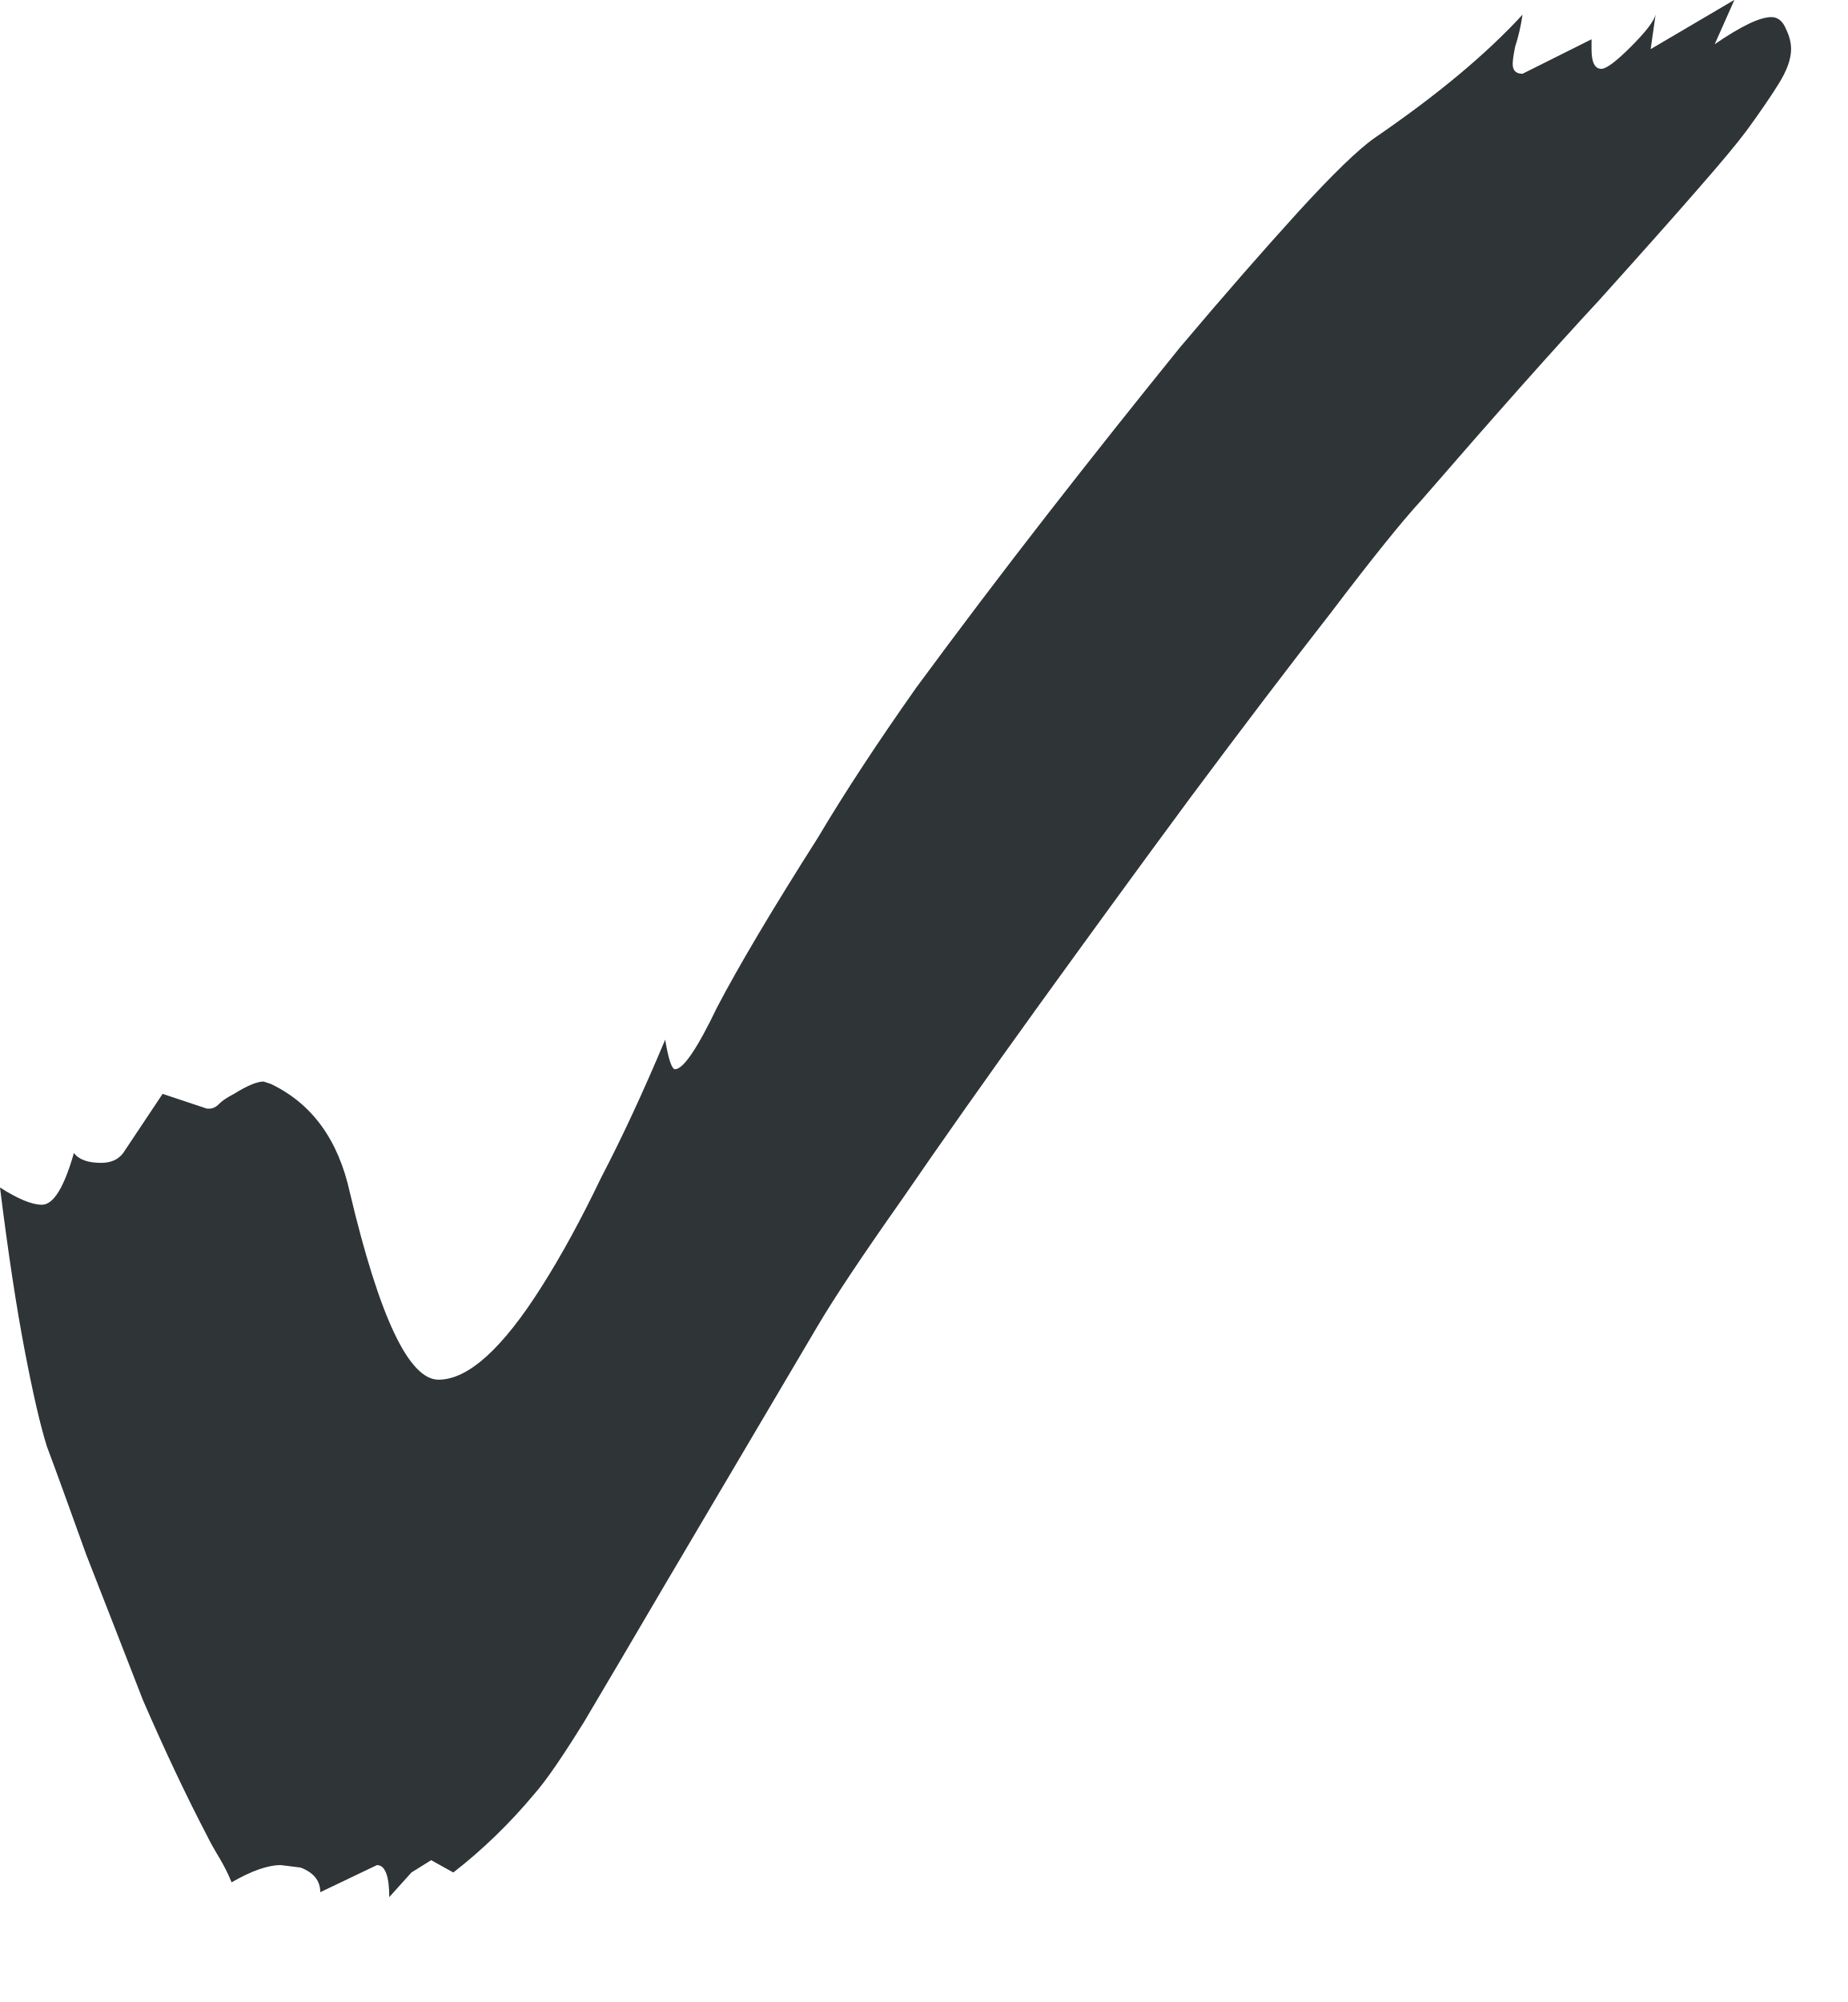
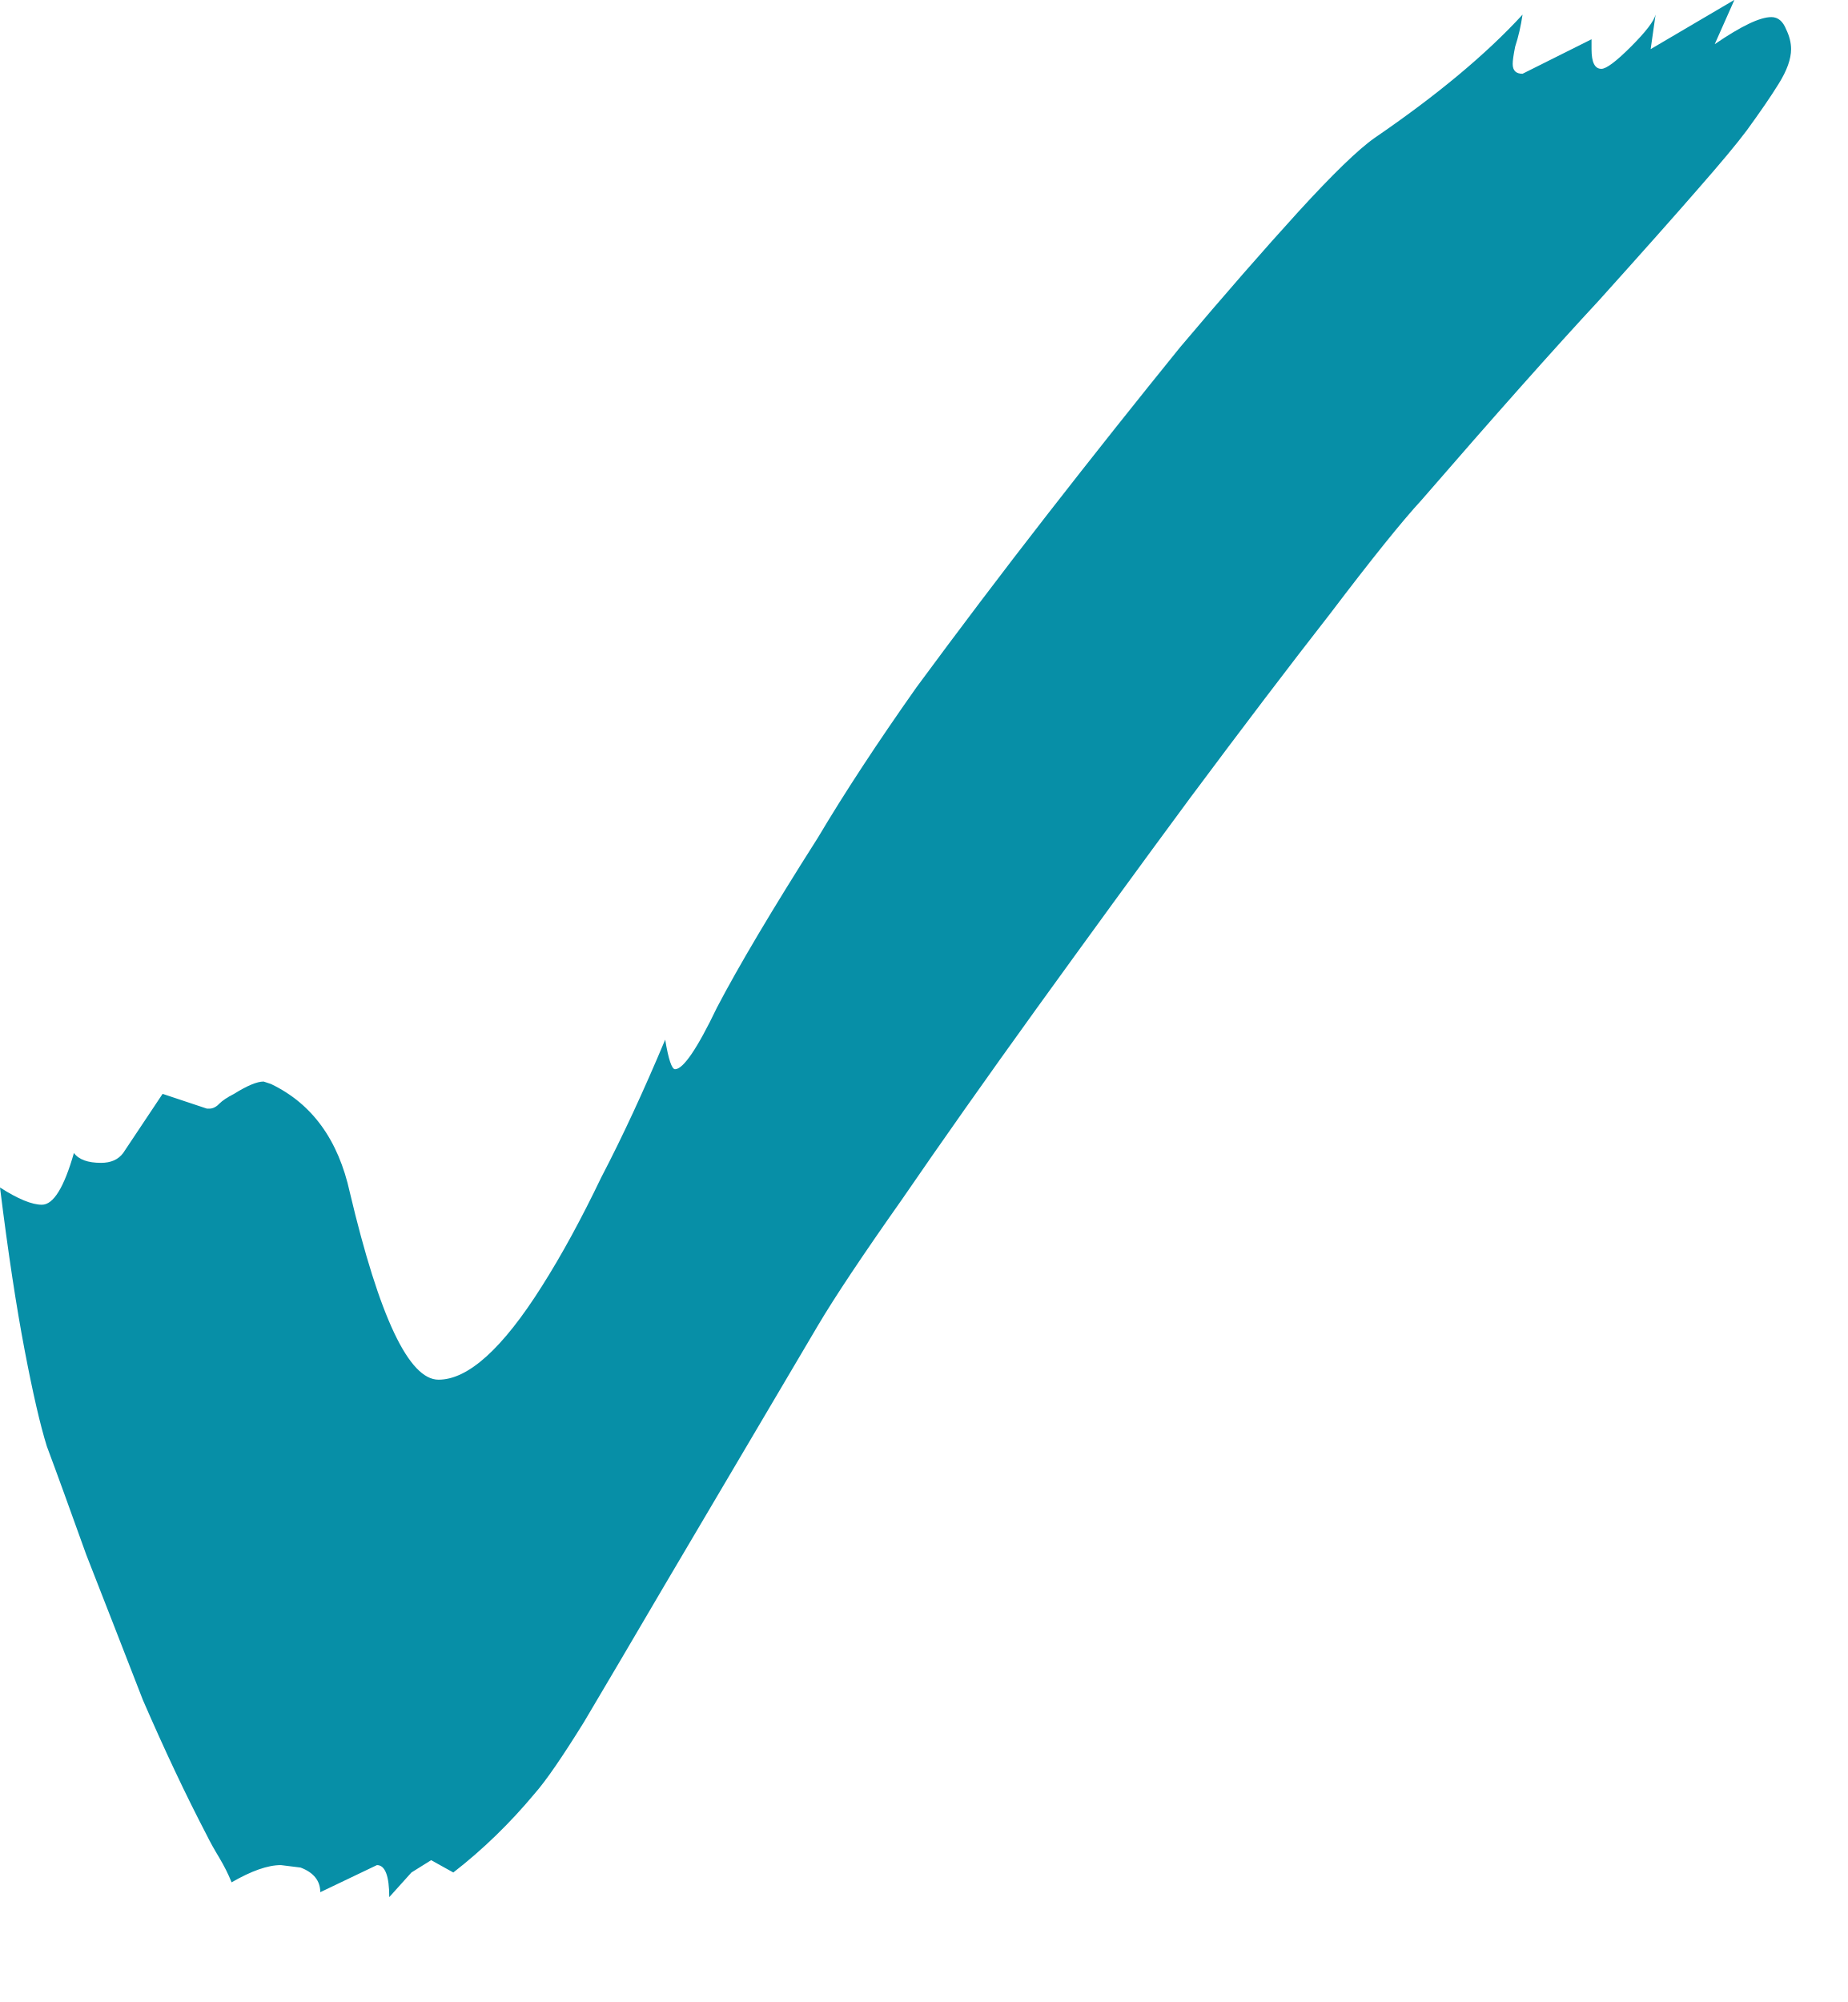
<svg xmlns="http://www.w3.org/2000/svg" width="12" height="13" viewBox="0 0 12 13" fill="none">
-   <path d="M2.528 12.319C2.528 12.181 2.501 12.111 2.448 12.111L2.08 12.287C2.08 12.213 2.037 12.159 1.952 12.127L1.824 12.111C1.739 12.111 1.632 12.149 1.504 12.223C1.483 12.17 1.456 12.117 1.424 12.063C1.392 12.01 1.365 11.962 1.344 11.919C1.205 11.653 1.067 11.359 0.928 11.039C0.8 10.709 0.677 10.394 0.56 10.095C0.453 9.797 0.368 9.562 0.304 9.391C0.261 9.253 0.213 9.045 0.16 8.767C0.107 8.49 0.053 8.138 2.10404e-05 7.711C0.117 7.786 0.208 7.823 0.272 7.823C0.347 7.823 0.416 7.711 0.48 7.487C0.512 7.53 0.571 7.551 0.656 7.551C0.72 7.551 0.768 7.53 0.8 7.487L1.056 7.103L1.344 7.199H1.36C1.381 7.199 1.403 7.189 1.424 7.167C1.445 7.146 1.477 7.125 1.52 7.103C1.605 7.05 1.669 7.023 1.712 7.023L1.76 7.039C2.027 7.167 2.197 7.402 2.272 7.743C2.464 8.554 2.656 8.959 2.848 8.959C3.04 8.959 3.264 8.757 3.52 8.351C3.648 8.149 3.776 7.914 3.904 7.647C4.043 7.381 4.181 7.082 4.32 6.751C4.341 6.879 4.363 6.943 4.384 6.943C4.437 6.943 4.528 6.81 4.656 6.543C4.795 6.277 5.013 5.909 5.312 5.439C5.483 5.151 5.696 4.826 5.952 4.463C6.219 4.101 6.501 3.727 6.8 3.343C7.099 2.959 7.387 2.597 7.664 2.255C7.952 1.914 8.208 1.621 8.432 1.375C8.656 1.13 8.821 0.97 8.928 0.895C9.333 0.618 9.653 0.351 9.888 0.095C9.877 0.17 9.861 0.239 9.84 0.303C9.829 0.357 9.824 0.394 9.824 0.415C9.824 0.458 9.845 0.479 9.888 0.479L10.336 0.255V0.319C10.336 0.405 10.357 0.447 10.4 0.447C10.432 0.447 10.496 0.399 10.592 0.303C10.688 0.207 10.741 0.138 10.752 0.095L10.72 0.319L11.264 -0.001L11.136 0.287C11.307 0.17 11.429 0.111 11.504 0.111C11.547 0.111 11.579 0.138 11.6 0.191C11.621 0.234 11.632 0.277 11.632 0.319C11.632 0.383 11.605 0.458 11.552 0.543C11.499 0.629 11.429 0.73 11.344 0.847C11.28 0.933 11.173 1.061 11.024 1.231C10.885 1.391 10.672 1.631 10.384 1.951C10.096 2.261 9.712 2.693 9.232 3.247C9.104 3.386 8.907 3.631 8.64 3.983C8.373 4.325 8.069 4.725 7.728 5.183C7.397 5.631 7.067 6.085 6.736 6.543C6.405 7.002 6.112 7.418 5.856 7.791C5.6 8.154 5.419 8.426 5.312 8.607L4.32 10.287C4.107 10.65 3.931 10.949 3.792 11.183C3.653 11.407 3.547 11.562 3.472 11.647C3.312 11.839 3.136 12.01 2.944 12.159L2.8 12.079L2.672 12.159L2.528 12.319Z" fill="#2F3437" />
+   <path d="M2.528 12.319C2.528 12.181 2.501 12.111 2.448 12.111L2.08 12.287C2.08 12.213 2.037 12.159 1.952 12.127L1.824 12.111C1.739 12.111 1.632 12.149 1.504 12.223C1.483 12.17 1.456 12.117 1.424 12.063C1.392 12.01 1.365 11.962 1.344 11.919C1.205 11.653 1.067 11.359 0.928 11.039C0.8 10.709 0.677 10.394 0.56 10.095C0.453 9.797 0.368 9.562 0.304 9.391C0.261 9.253 0.213 9.045 0.16 8.767C0.107 8.49 0.053 8.138 2.10404e-05 7.711C0.117 7.786 0.208 7.823 0.272 7.823C0.347 7.823 0.416 7.711 0.48 7.487C0.512 7.53 0.571 7.551 0.656 7.551C0.72 7.551 0.768 7.53 0.8 7.487L1.056 7.103L1.344 7.199H1.36C1.381 7.199 1.403 7.189 1.424 7.167C1.445 7.146 1.477 7.125 1.52 7.103C1.605 7.05 1.669 7.023 1.712 7.023L1.76 7.039C2.027 7.167 2.197 7.402 2.272 7.743C2.464 8.554 2.656 8.959 2.848 8.959C3.04 8.959 3.264 8.757 3.52 8.351C3.648 8.149 3.776 7.914 3.904 7.647C4.043 7.381 4.181 7.082 4.32 6.751C4.341 6.879 4.363 6.943 4.384 6.943C4.437 6.943 4.528 6.81 4.656 6.543C4.795 6.277 5.013 5.909 5.312 5.439C5.483 5.151 5.696 4.826 5.952 4.463C6.219 4.101 6.501 3.727 6.8 3.343C7.099 2.959 7.387 2.597 7.664 2.255C7.952 1.914 8.208 1.621 8.432 1.375C8.656 1.13 8.821 0.97 8.928 0.895C9.333 0.618 9.653 0.351 9.888 0.095C9.877 0.17 9.861 0.239 9.84 0.303C9.829 0.357 9.824 0.394 9.824 0.415C9.824 0.458 9.845 0.479 9.888 0.479L10.336 0.255V0.319C10.336 0.405 10.357 0.447 10.4 0.447C10.432 0.447 10.496 0.399 10.592 0.303C10.688 0.207 10.741 0.138 10.752 0.095L10.72 0.319L11.264 -0.001L11.136 0.287C11.307 0.17 11.429 0.111 11.504 0.111C11.547 0.111 11.579 0.138 11.6 0.191C11.621 0.234 11.632 0.277 11.632 0.319C11.632 0.383 11.605 0.458 11.552 0.543C11.499 0.629 11.429 0.73 11.344 0.847C11.28 0.933 11.173 1.061 11.024 1.231C10.885 1.391 10.672 1.631 10.384 1.951C10.096 2.261 9.712 2.693 9.232 3.247C9.104 3.386 8.907 3.631 8.64 3.983C8.373 4.325 8.069 4.725 7.728 5.183C7.397 5.631 7.067 6.085 6.736 6.543C6.405 7.002 6.112 7.418 5.856 7.791C5.6 8.154 5.419 8.426 5.312 8.607L4.32 10.287C4.107 10.65 3.931 10.949 3.792 11.183C3.653 11.407 3.547 11.562 3.472 11.647C3.312 11.839 3.136 12.01 2.944 12.159L2.8 12.079L2.672 12.159L2.528 12.319Z" fill="#078FA7" />
</svg>
